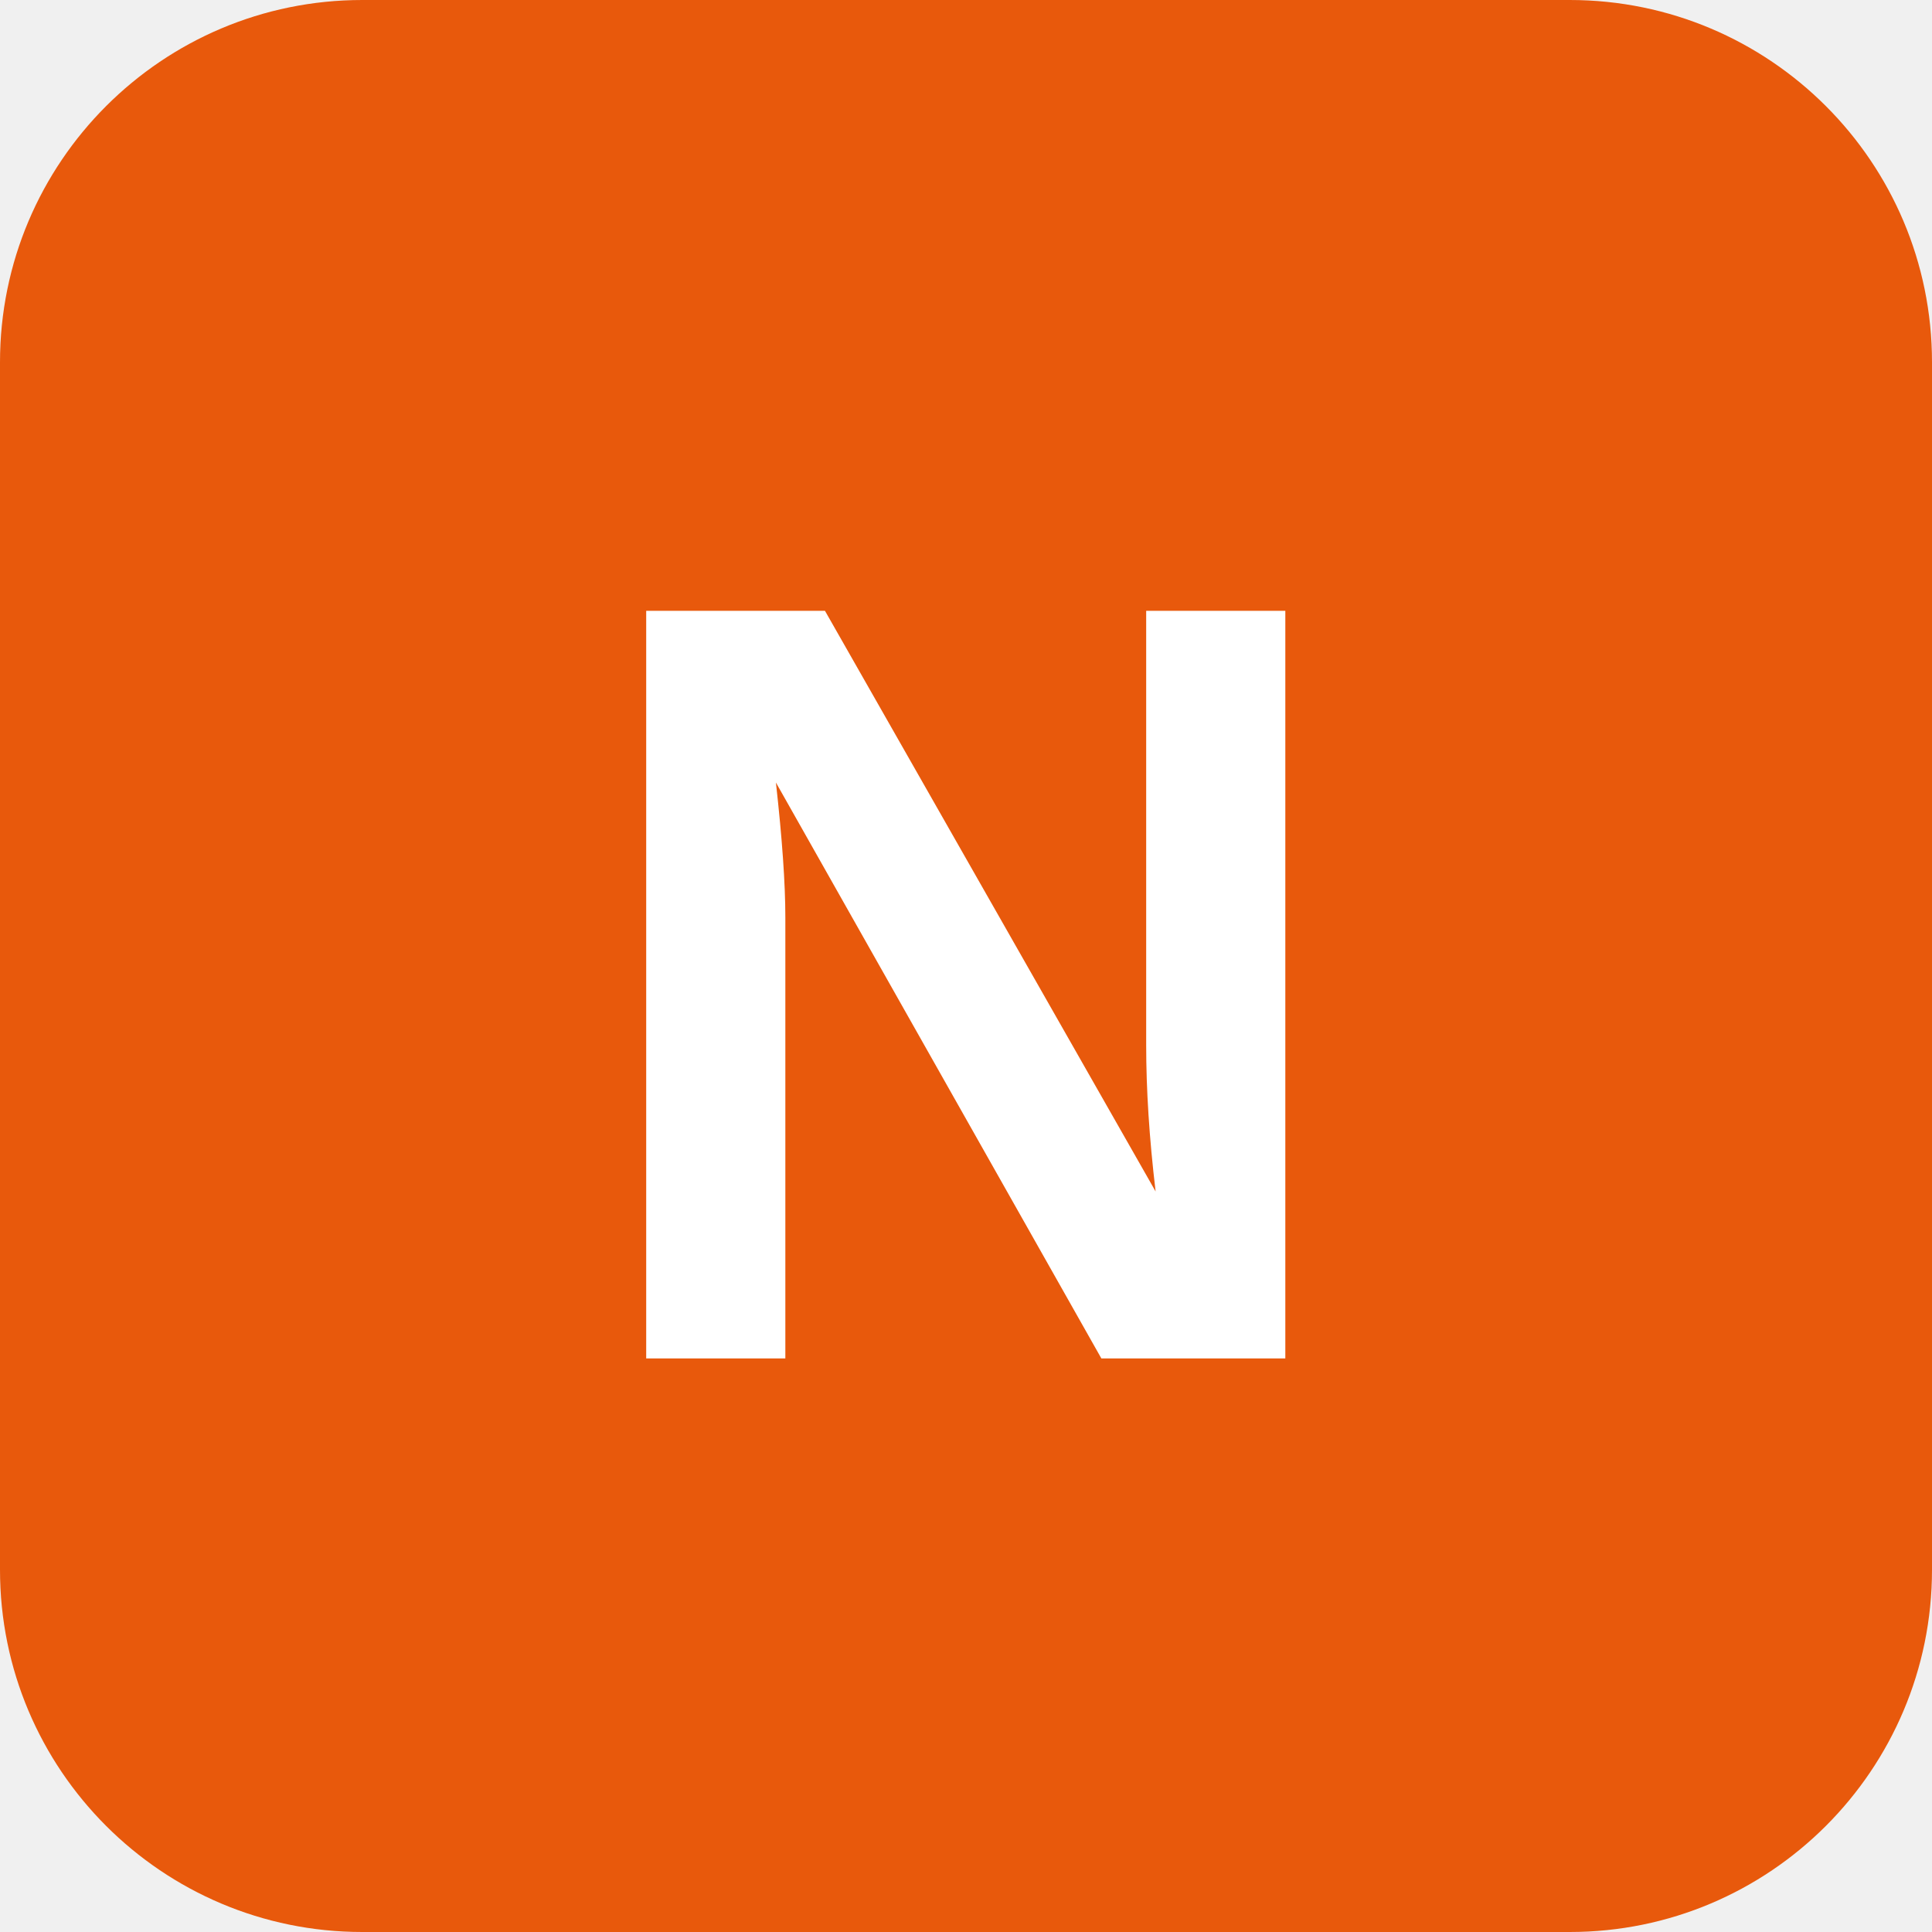
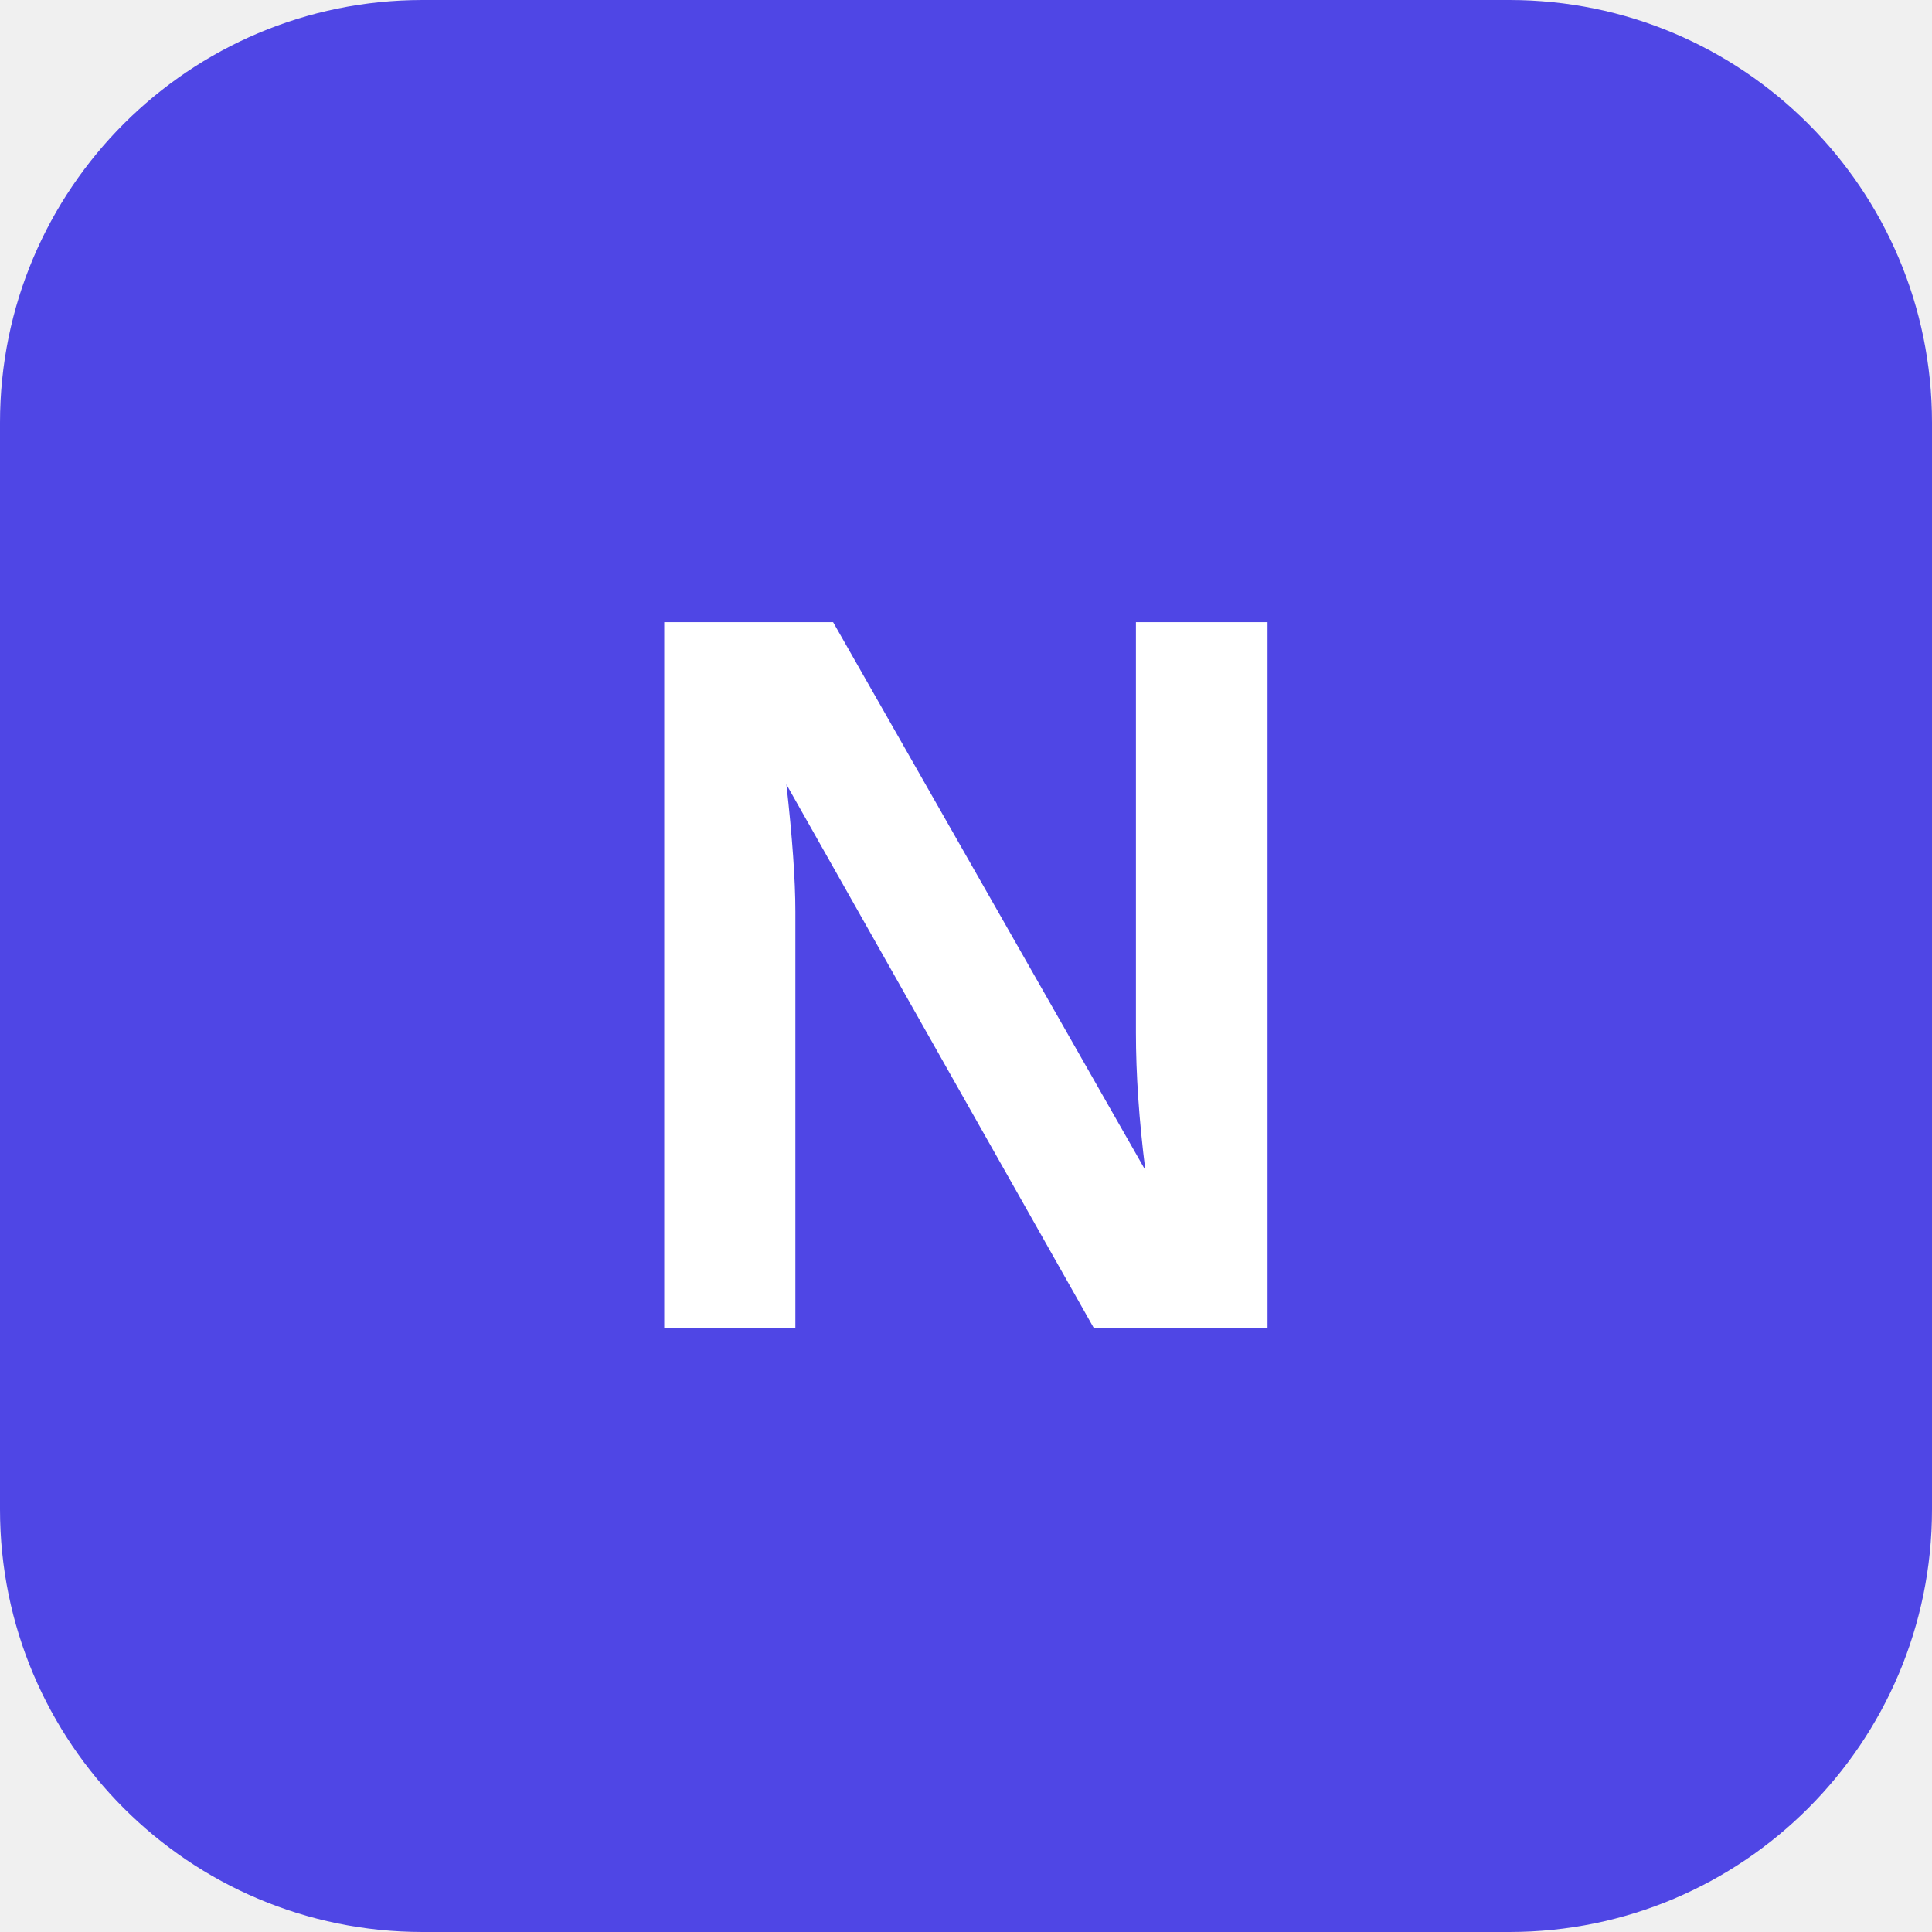
<svg xmlns="http://www.w3.org/2000/svg" viewBox="0 0 64 64">
-   <rect width="64" height="64" rx="12" fill="#e8590c" />
-   <text x="32" y="45" font-family="Arial, sans-serif" font-size="36" font-weight="bold" fill="#ffffff" text-anchor="middle">N</text>
+   <rect width="64" height="64" rx="14" fill="#4f46e5" />
+   <text x="32" y="44" font-family="Arial, Helvetica, sans-serif" font-size="34" font-weight="bold" fill="#ffffff" text-anchor="middle">N</text>
</svg>
